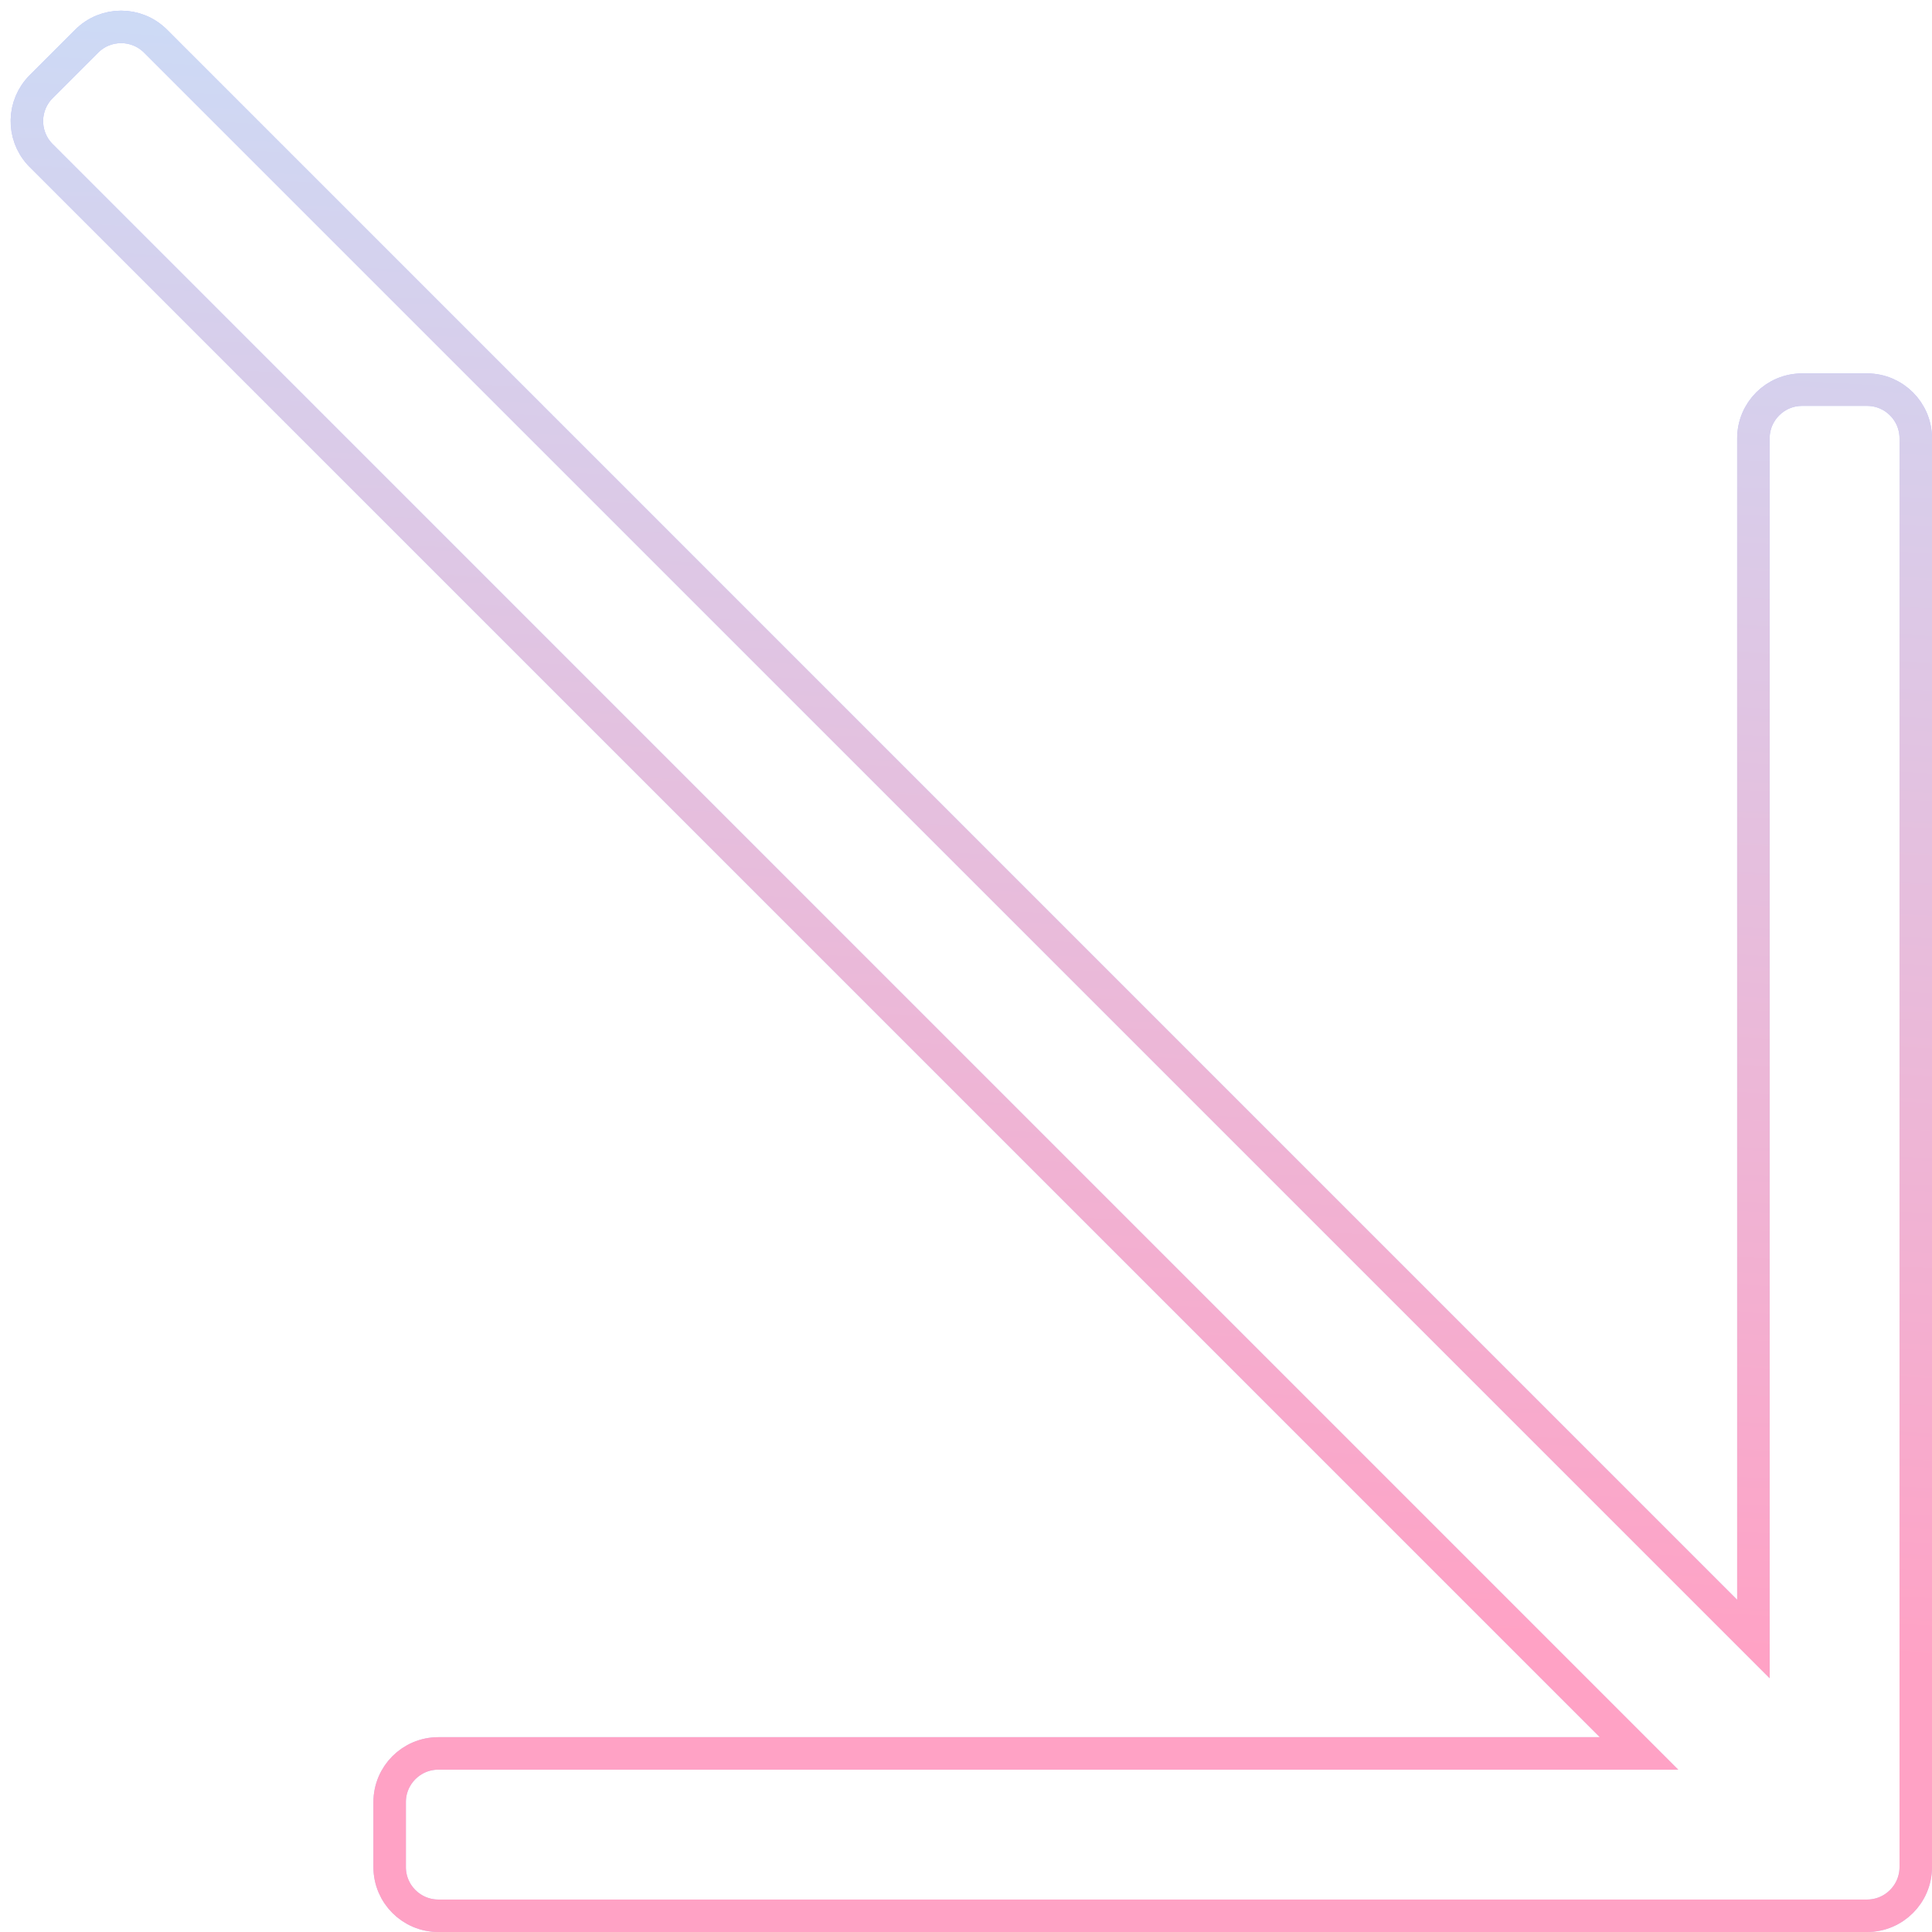
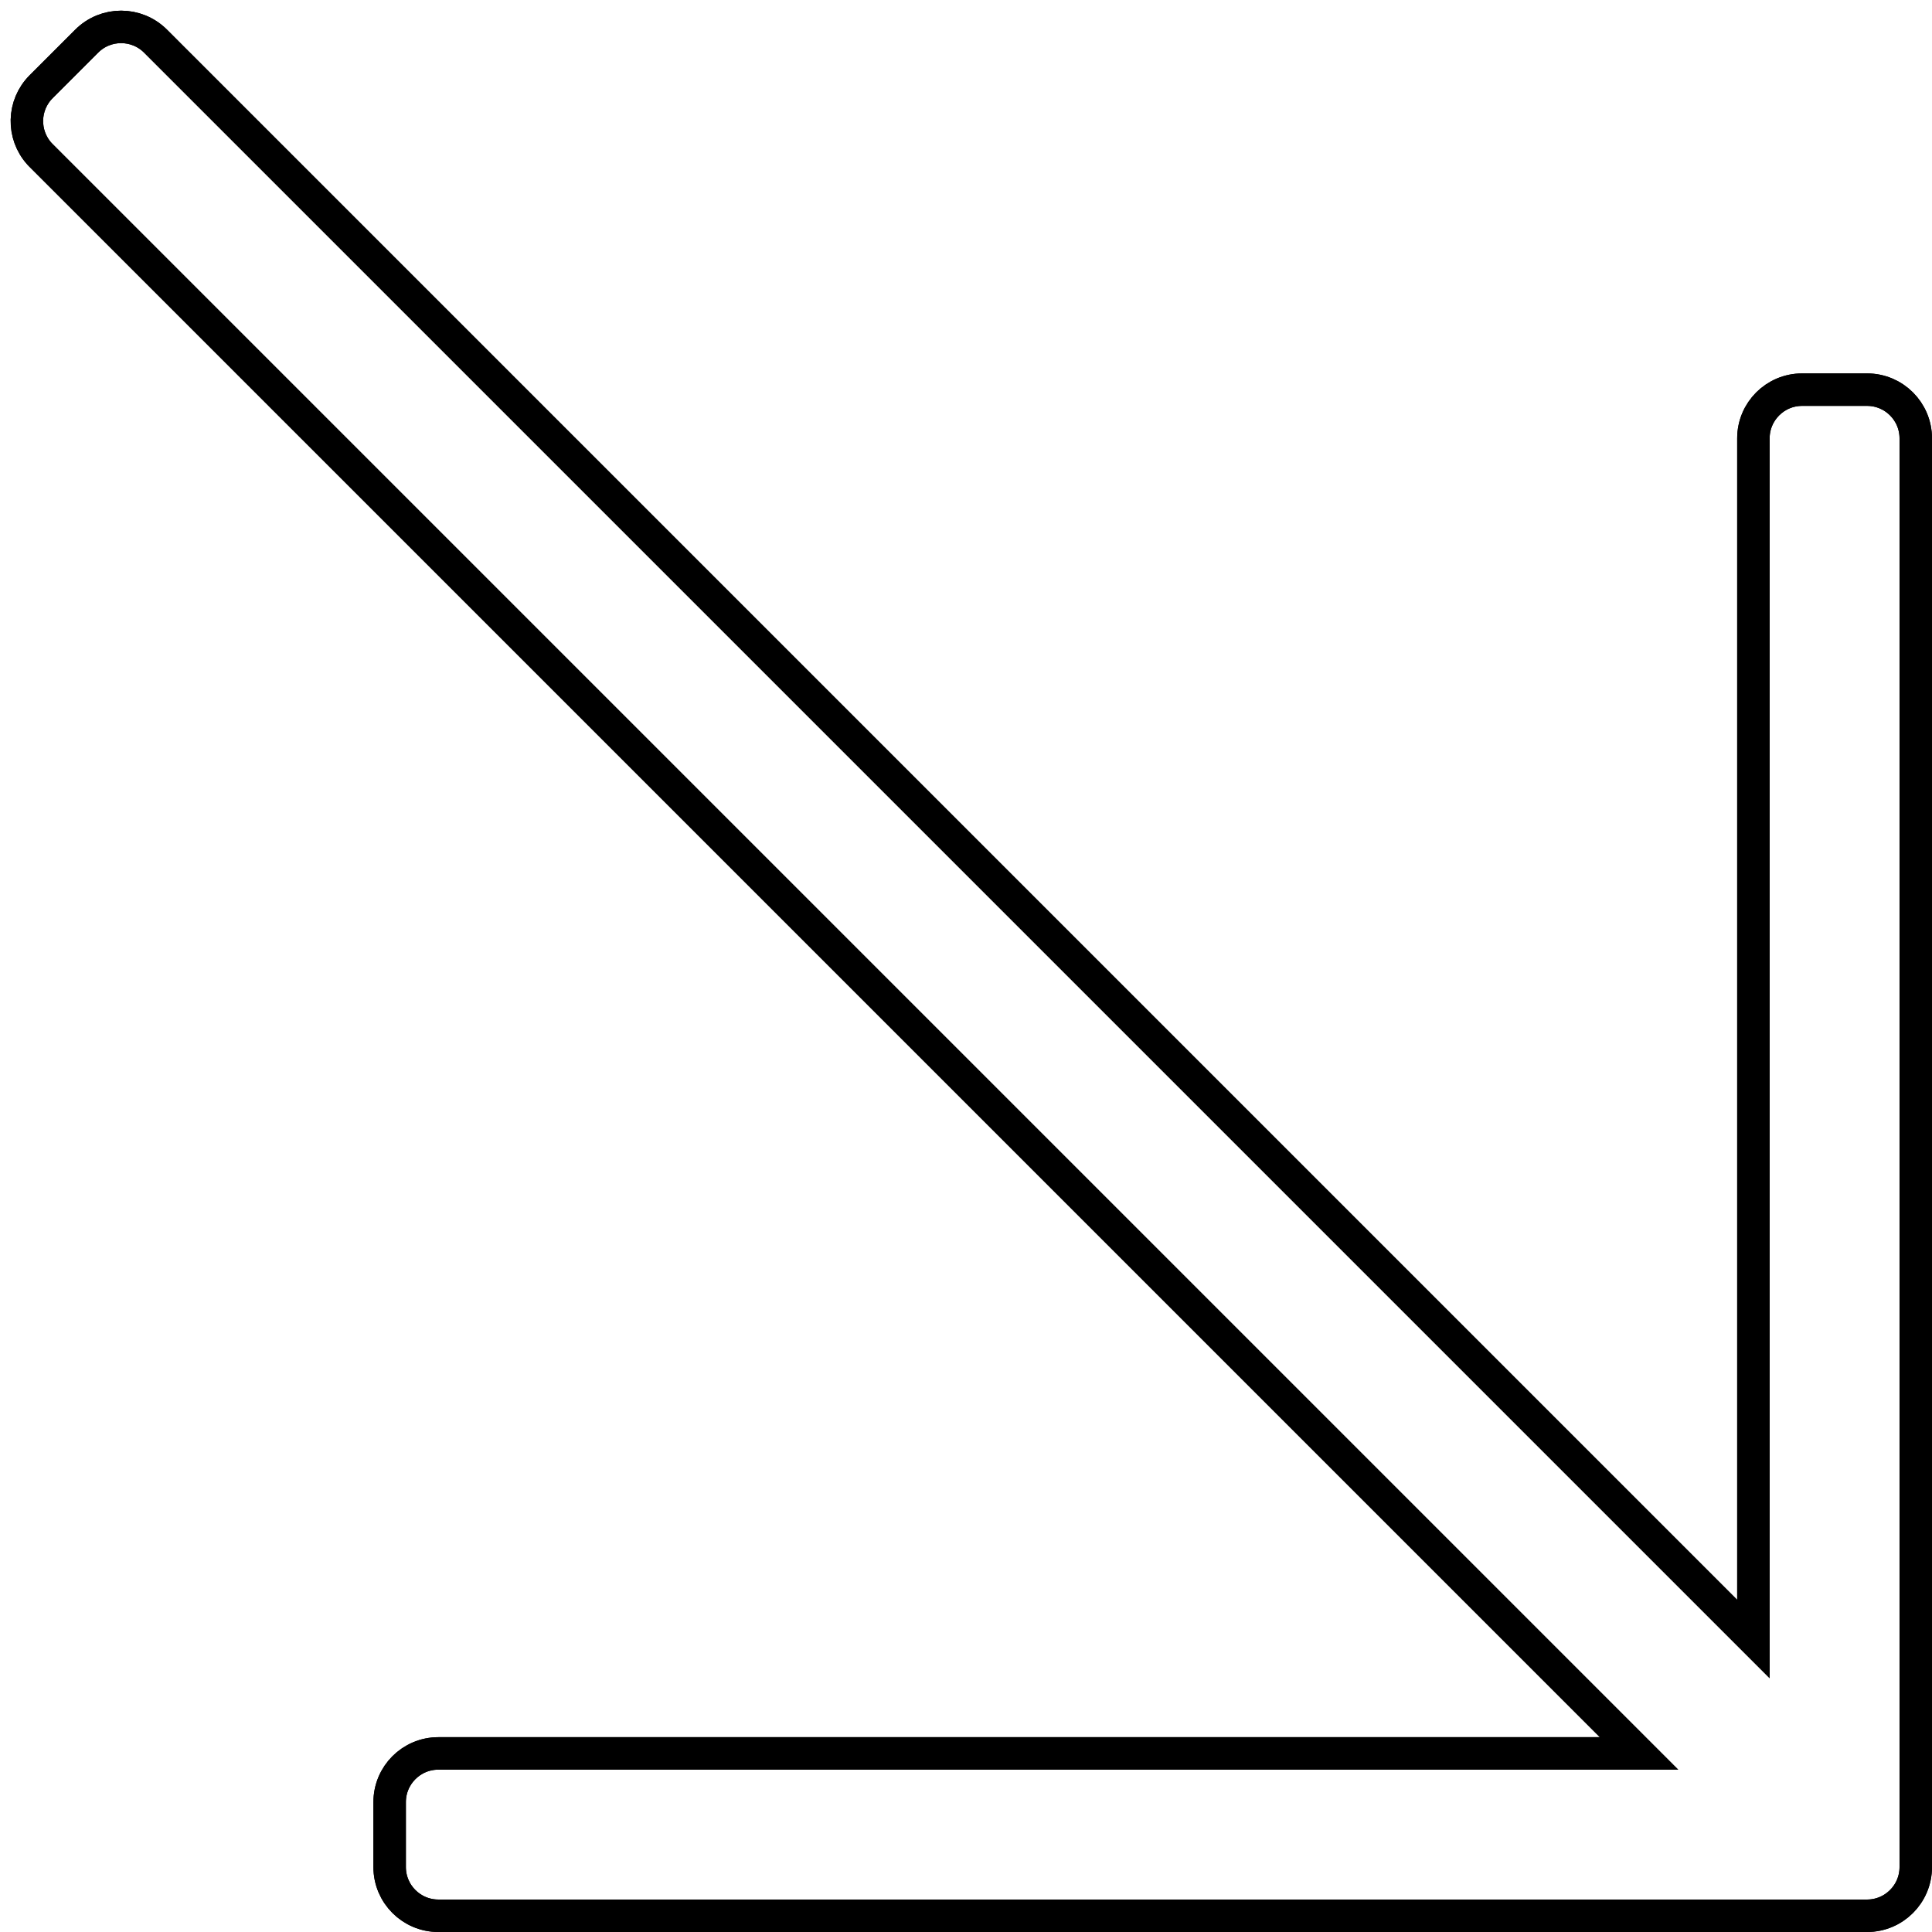
<svg xmlns="http://www.w3.org/2000/svg" width="119" height="119" viewBox="0 0 119 119" fill="none">
  <path d="M118 115V27C118 25.343 116.657 24 115 24H111C109.343 24 108 25.343 108 27V100.954L9.581 2.535C8.41 1.364 6.51 1.364 5.339 2.535L2.535 5.339C1.4 6.474 1.365 8.292 2.429 9.47L2.535 9.581L100.954 108H27C25.343 108 24 109.343 24 111V115C24 116.657 25.343 118 27 118H115C116.657 118 118 116.657 118 115Z" stroke="url(#paint0_linear_1_13933)" stroke-width="2" />
  <path d="M118 115V27C118 25.343 116.657 24 115 24H111C109.343 24 108 25.343 108 27V100.954L9.581 2.535C8.41 1.364 6.51 1.364 5.339 2.535L2.535 5.339C1.4 6.474 1.365 8.292 2.429 9.47L2.535 9.581L100.954 108H27C25.343 108 24 109.343 24 111V115C24 116.657 25.343 118 27 118H115C116.657 118 118 116.657 118 115Z" stroke="url(#paint1_linear_1_13933)" stroke-width="2" />
  <defs>
    <linearGradient id="paint0_linear_1_13933" x1="11.267" y1="110.5" x2="4.819" y2="32.681" gradientUnits="userSpaceOnUse">
-       <stop stop-color="#CEBAEE" />
-       <stop offset="1" stop-color="#BCC0FB" />
+       <stop stopColor="#CEBAEE" />
+       <stop offset="1" stopColor="#BCC0FB" />
    </linearGradient>
    <linearGradient id="paint1_linear_1_13933" x1="119" y1="4.458" x2="113.161" y2="102.33" gradientUnits="userSpaceOnUse">
-       <stop stop-color="#CBDCF7" />
-       <stop offset="1" stop-color="#FFA2C5" />
+       <stop stopColor="#CBDCF7" />
+       <stop offset="1" stopColor="#FFA2C5" />
    </linearGradient>
  </defs>
</svg>
